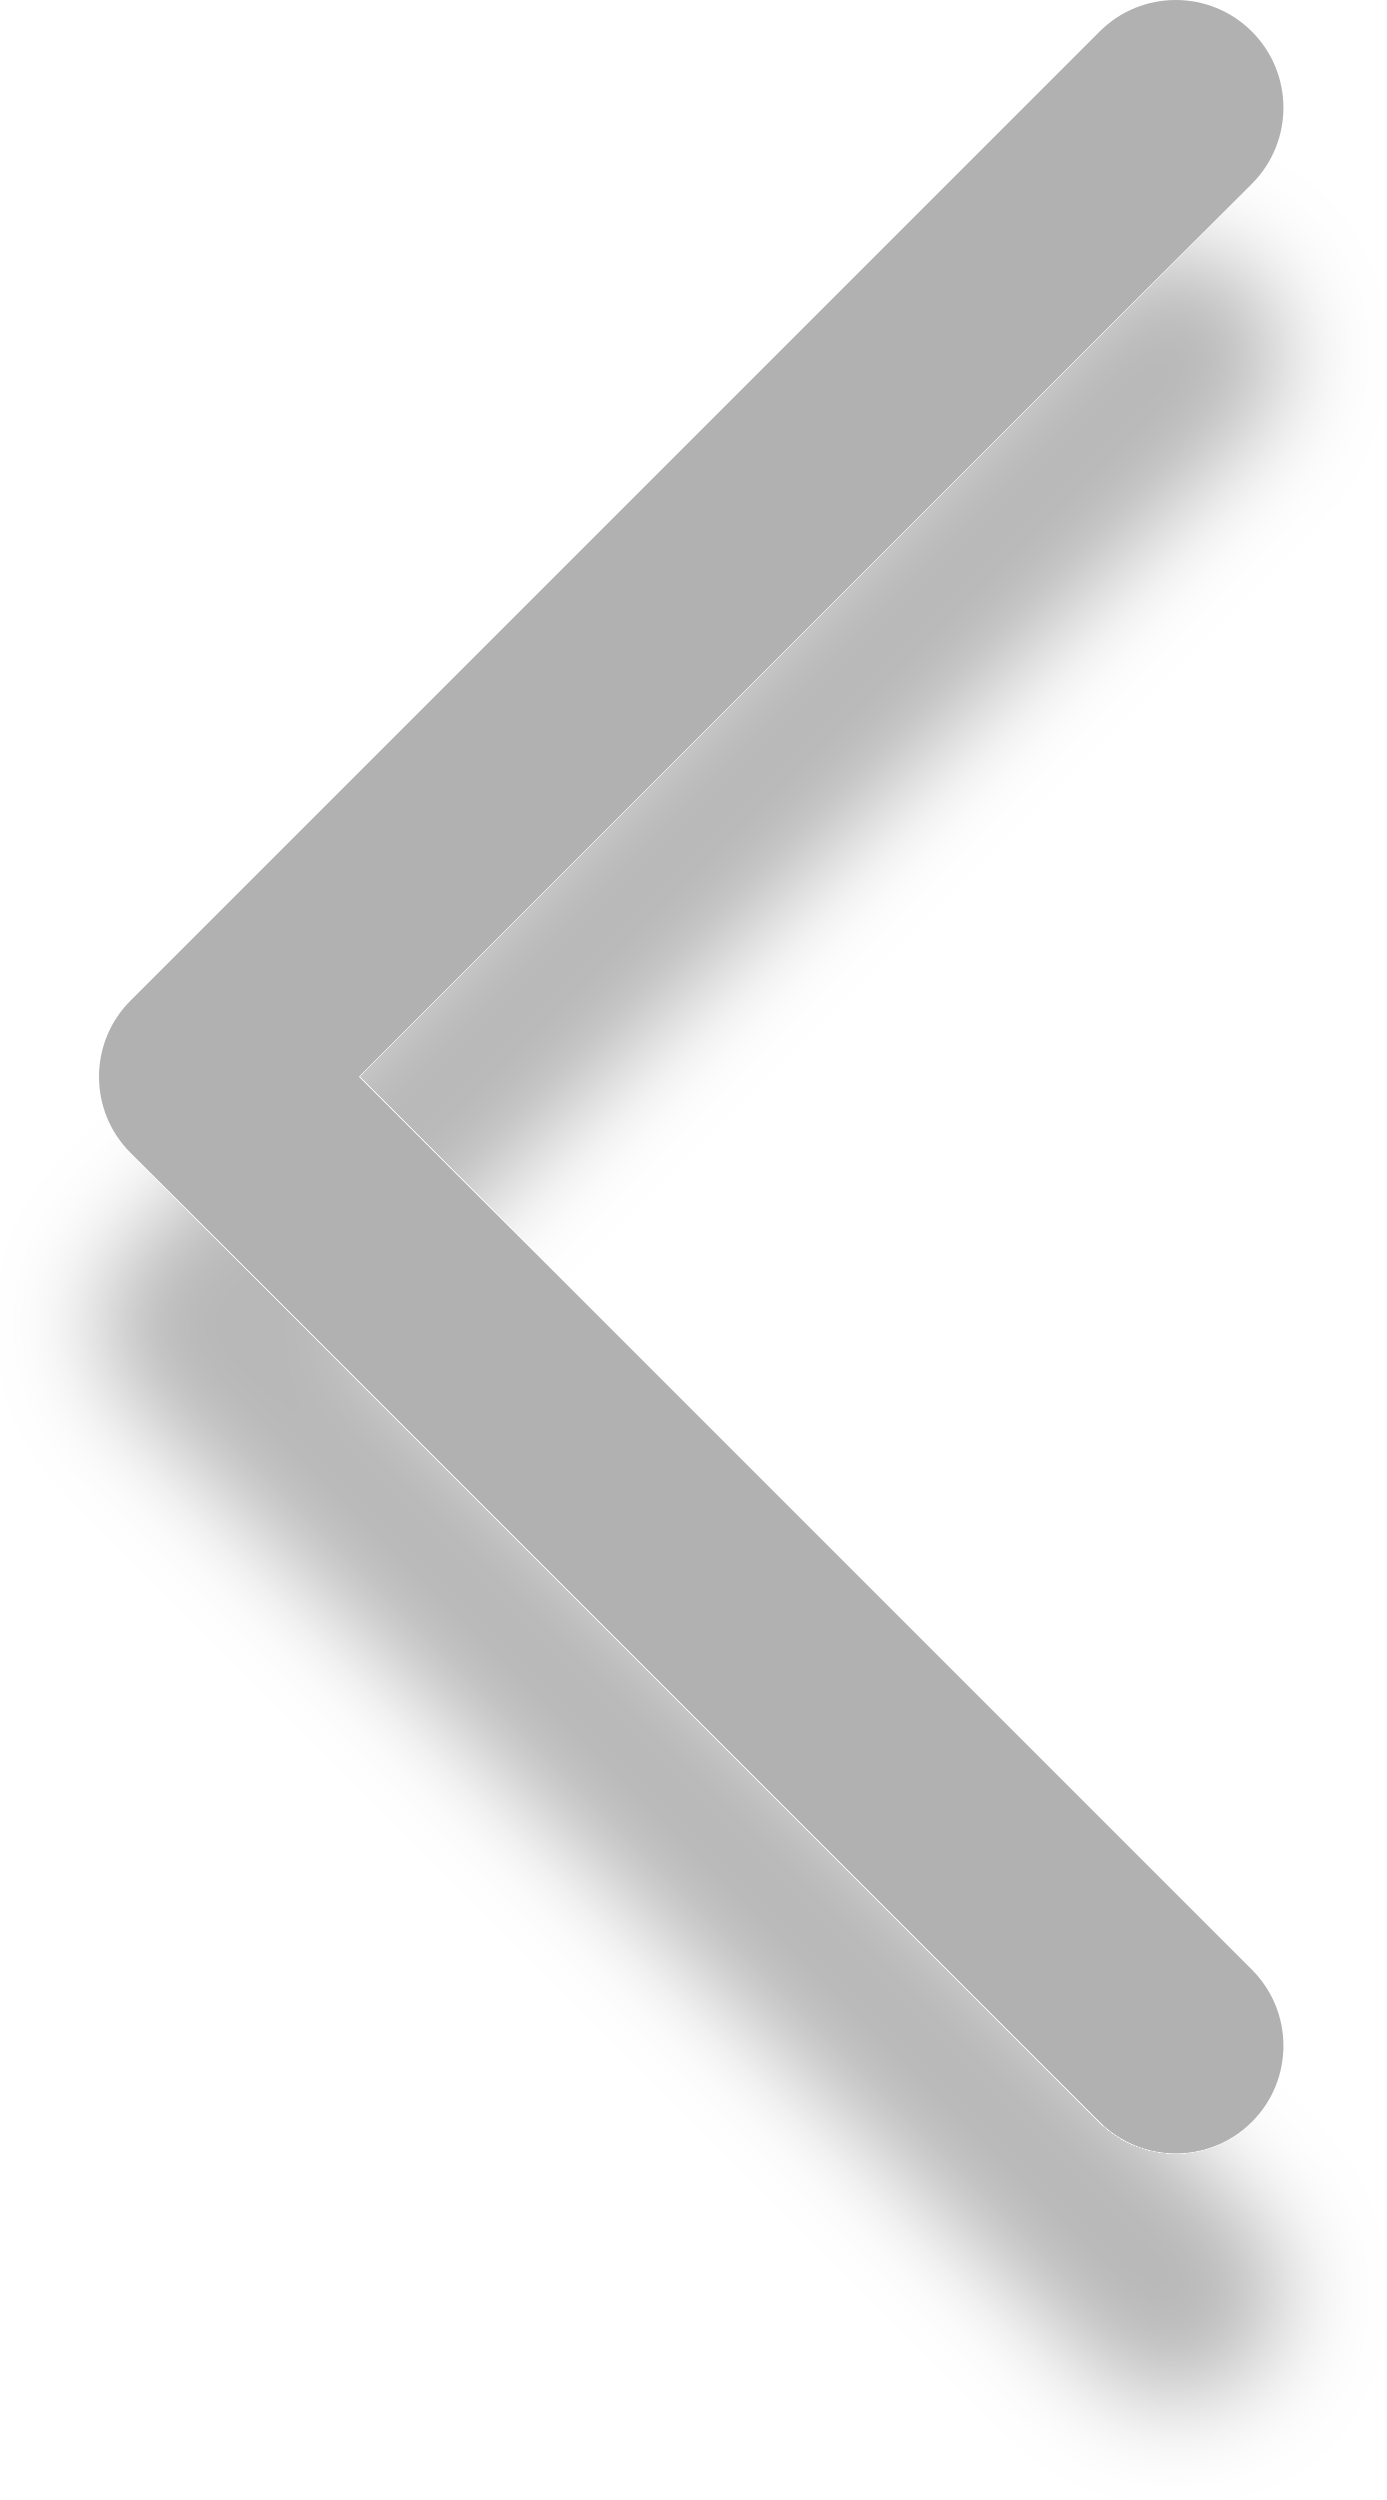
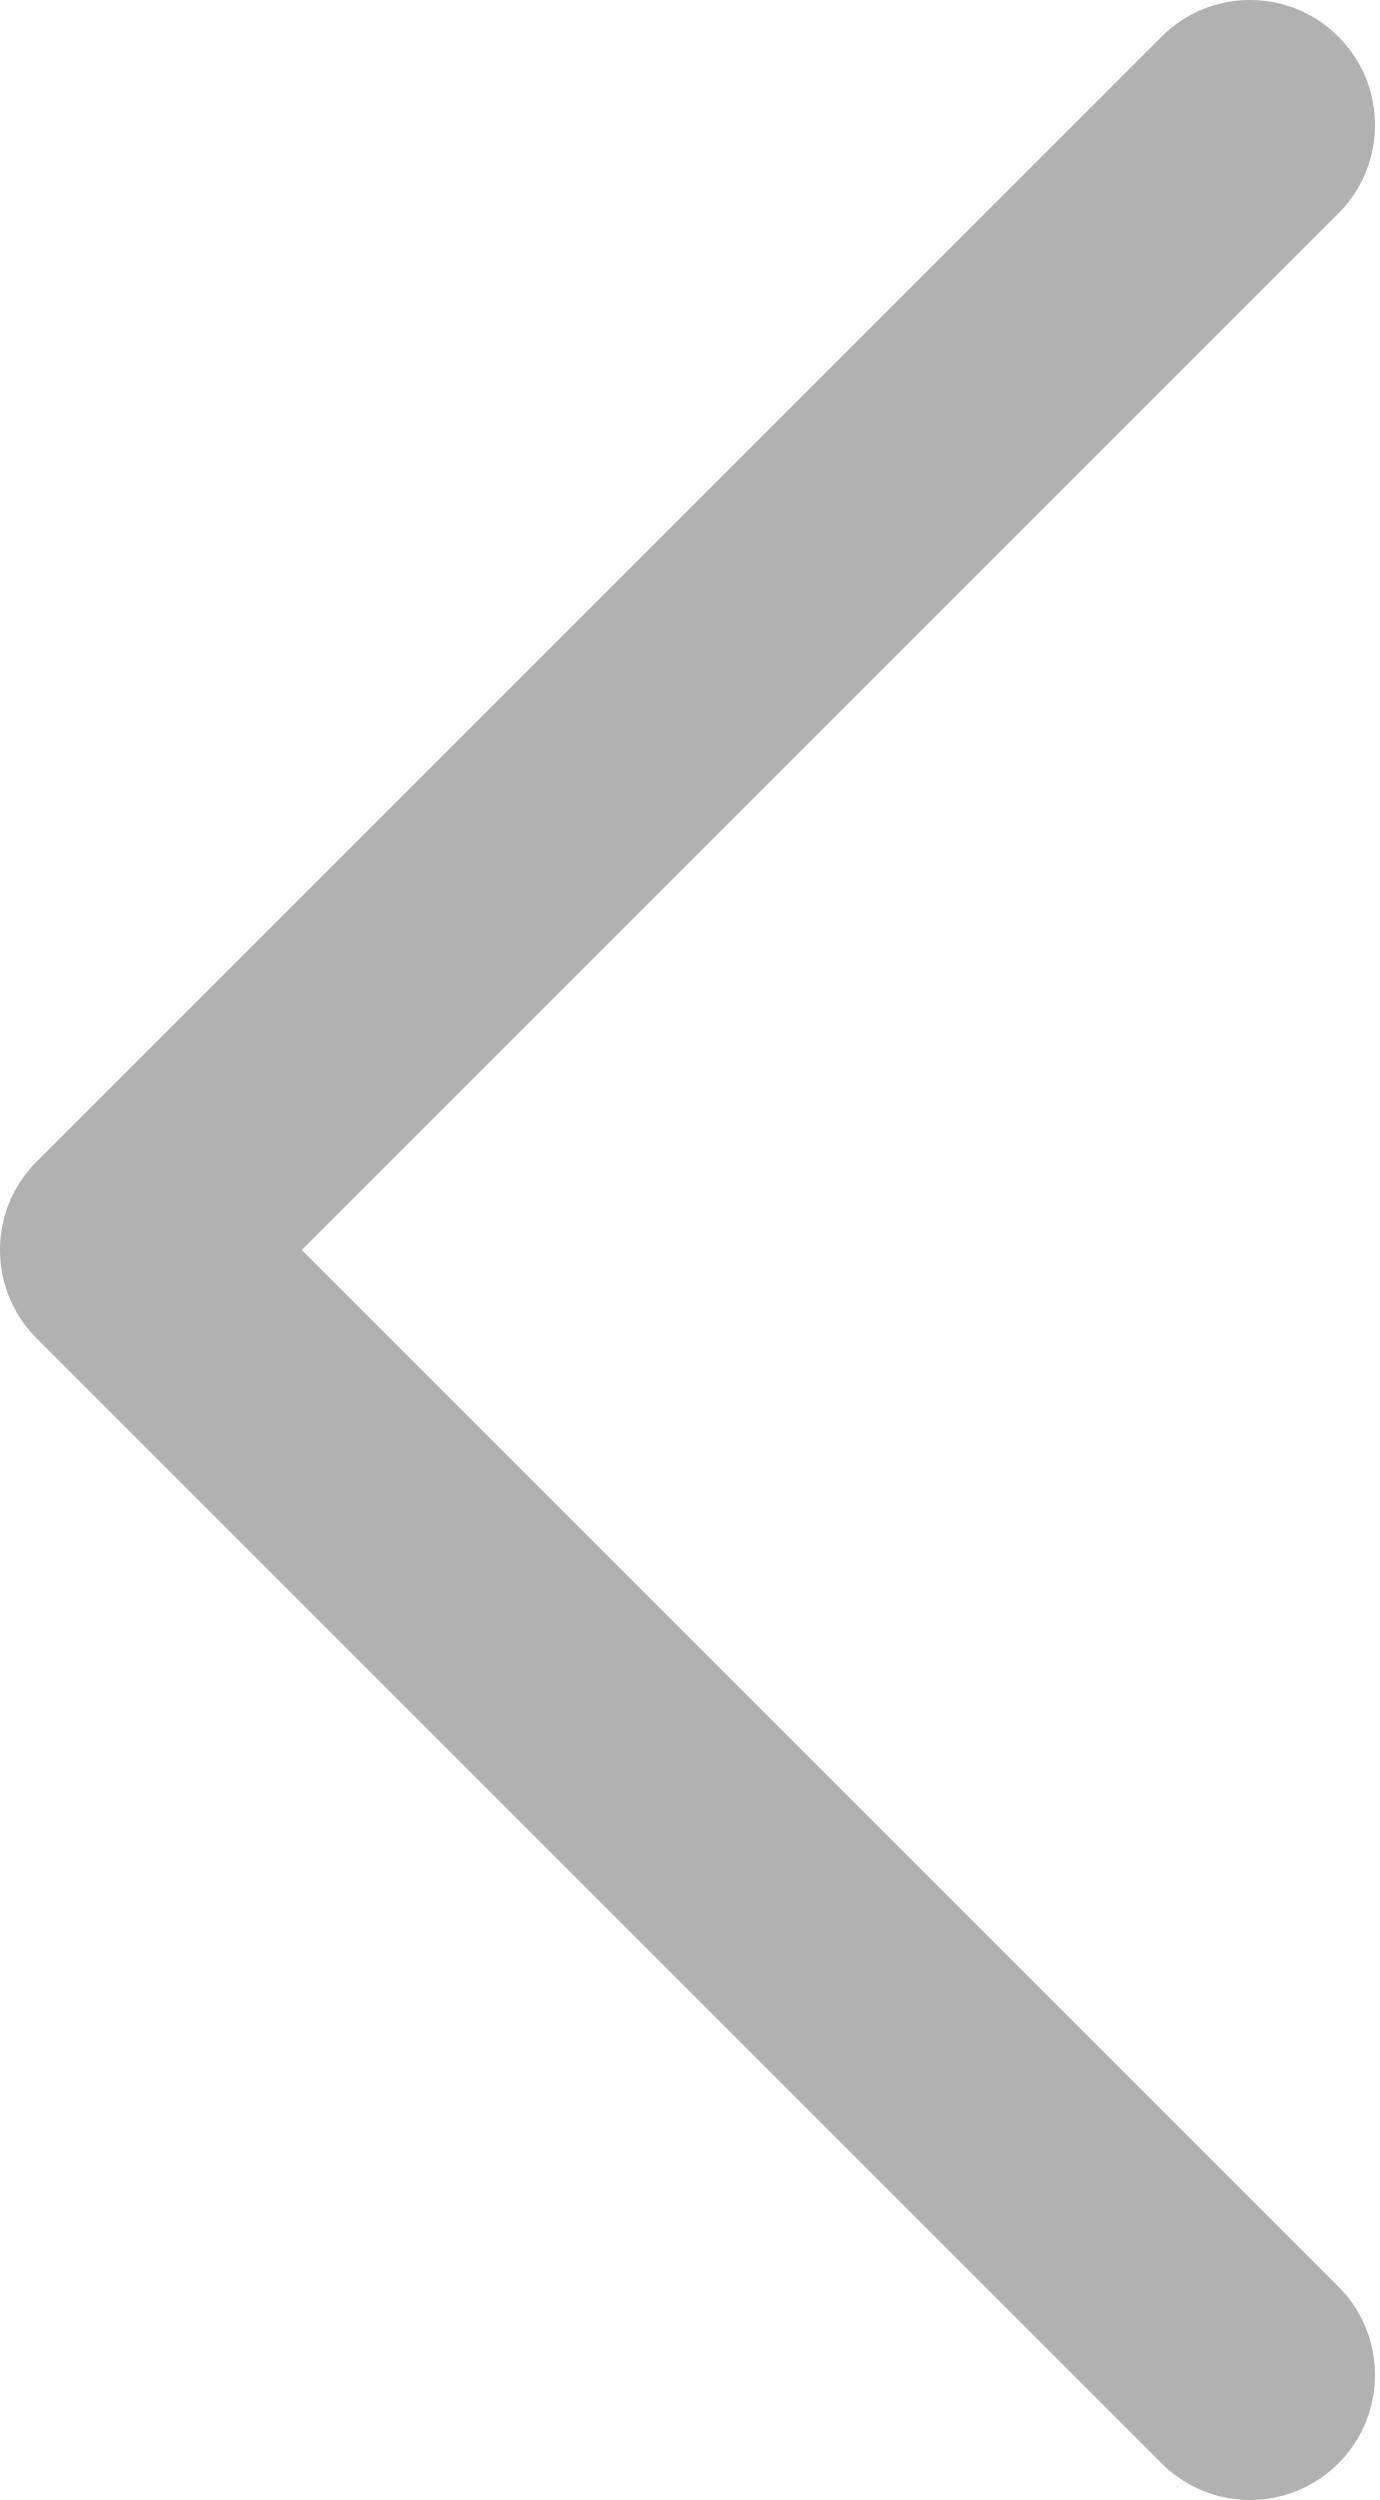
- <svg xmlns="http://www.w3.org/2000/svg" width="56" height="101" viewBox="0 0 56 101" fill="none">
-   <g filter="url(#filter0_d_8_14139)">
-     <path d="M50.576 79.574C52.275 81.273 52.275 84.027 50.576 85.726C48.877 87.425 46.123 87.425 44.424 85.726L5.274 46.576C3.575 44.877 3.575 42.123 5.274 40.424L44.424 1.274C46.123 -0.425 48.877 -0.425 50.576 1.274C52.275 2.973 52.275 5.727 50.576 7.426L14.502 43.5L50.576 79.574Z" fill="#B1B1B1" />
-   </g>
-   <defs>
-     <filter id="filter0_d_8_14139" x="0" y="0" width="55.85" height="101" filterUnits="userSpaceOnUse" color-interpolation-filters="sRGB">
-       <feFlood flood-opacity="0" result="BackgroundImageFix" />
-       <feColorMatrix in="SourceAlpha" type="matrix" values="0 0 0 0 0 0 0 0 0 0 0 0 0 0 0 0 0 0 127 0" result="hardAlpha" />
-       <feOffset dy="10" />
-       <feGaussianBlur stdDeviation="2" />
-       <feComposite in2="hardAlpha" operator="out" />
-       <feColorMatrix type="matrix" values="0 0 0 0 0 0 0 0 0 0 0 0 0 0 0 0 0 0 0.28 0" />
-       <feBlend mode="normal" in2="BackgroundImageFix" result="effect1_dropShadow_8_14139" />
-       <feBlend mode="normal" in="SourceGraphic" in2="effect1_dropShadow_8_14139" result="shape" />
-     </filter>
-   </defs>
+ <svg xmlns="http://www.w3.org/2000/svg" width="48" height="87" viewBox="0 0 48 87" fill="none">
+   <path d="M46.576 79.574C48.275 81.273 48.275 84.027 46.576 85.726C44.877 87.425 42.123 87.425 40.424 85.726L1.274 46.576C-0.425 44.877 -0.425 42.123 1.274 40.424L40.424 1.274C42.123 -0.425 44.877 -0.425 46.576 1.274C48.275 2.973 48.275 5.727 46.576 7.426L10.502 43.5L46.576 79.574Z" fill="#B1B1B1" />
</svg>
